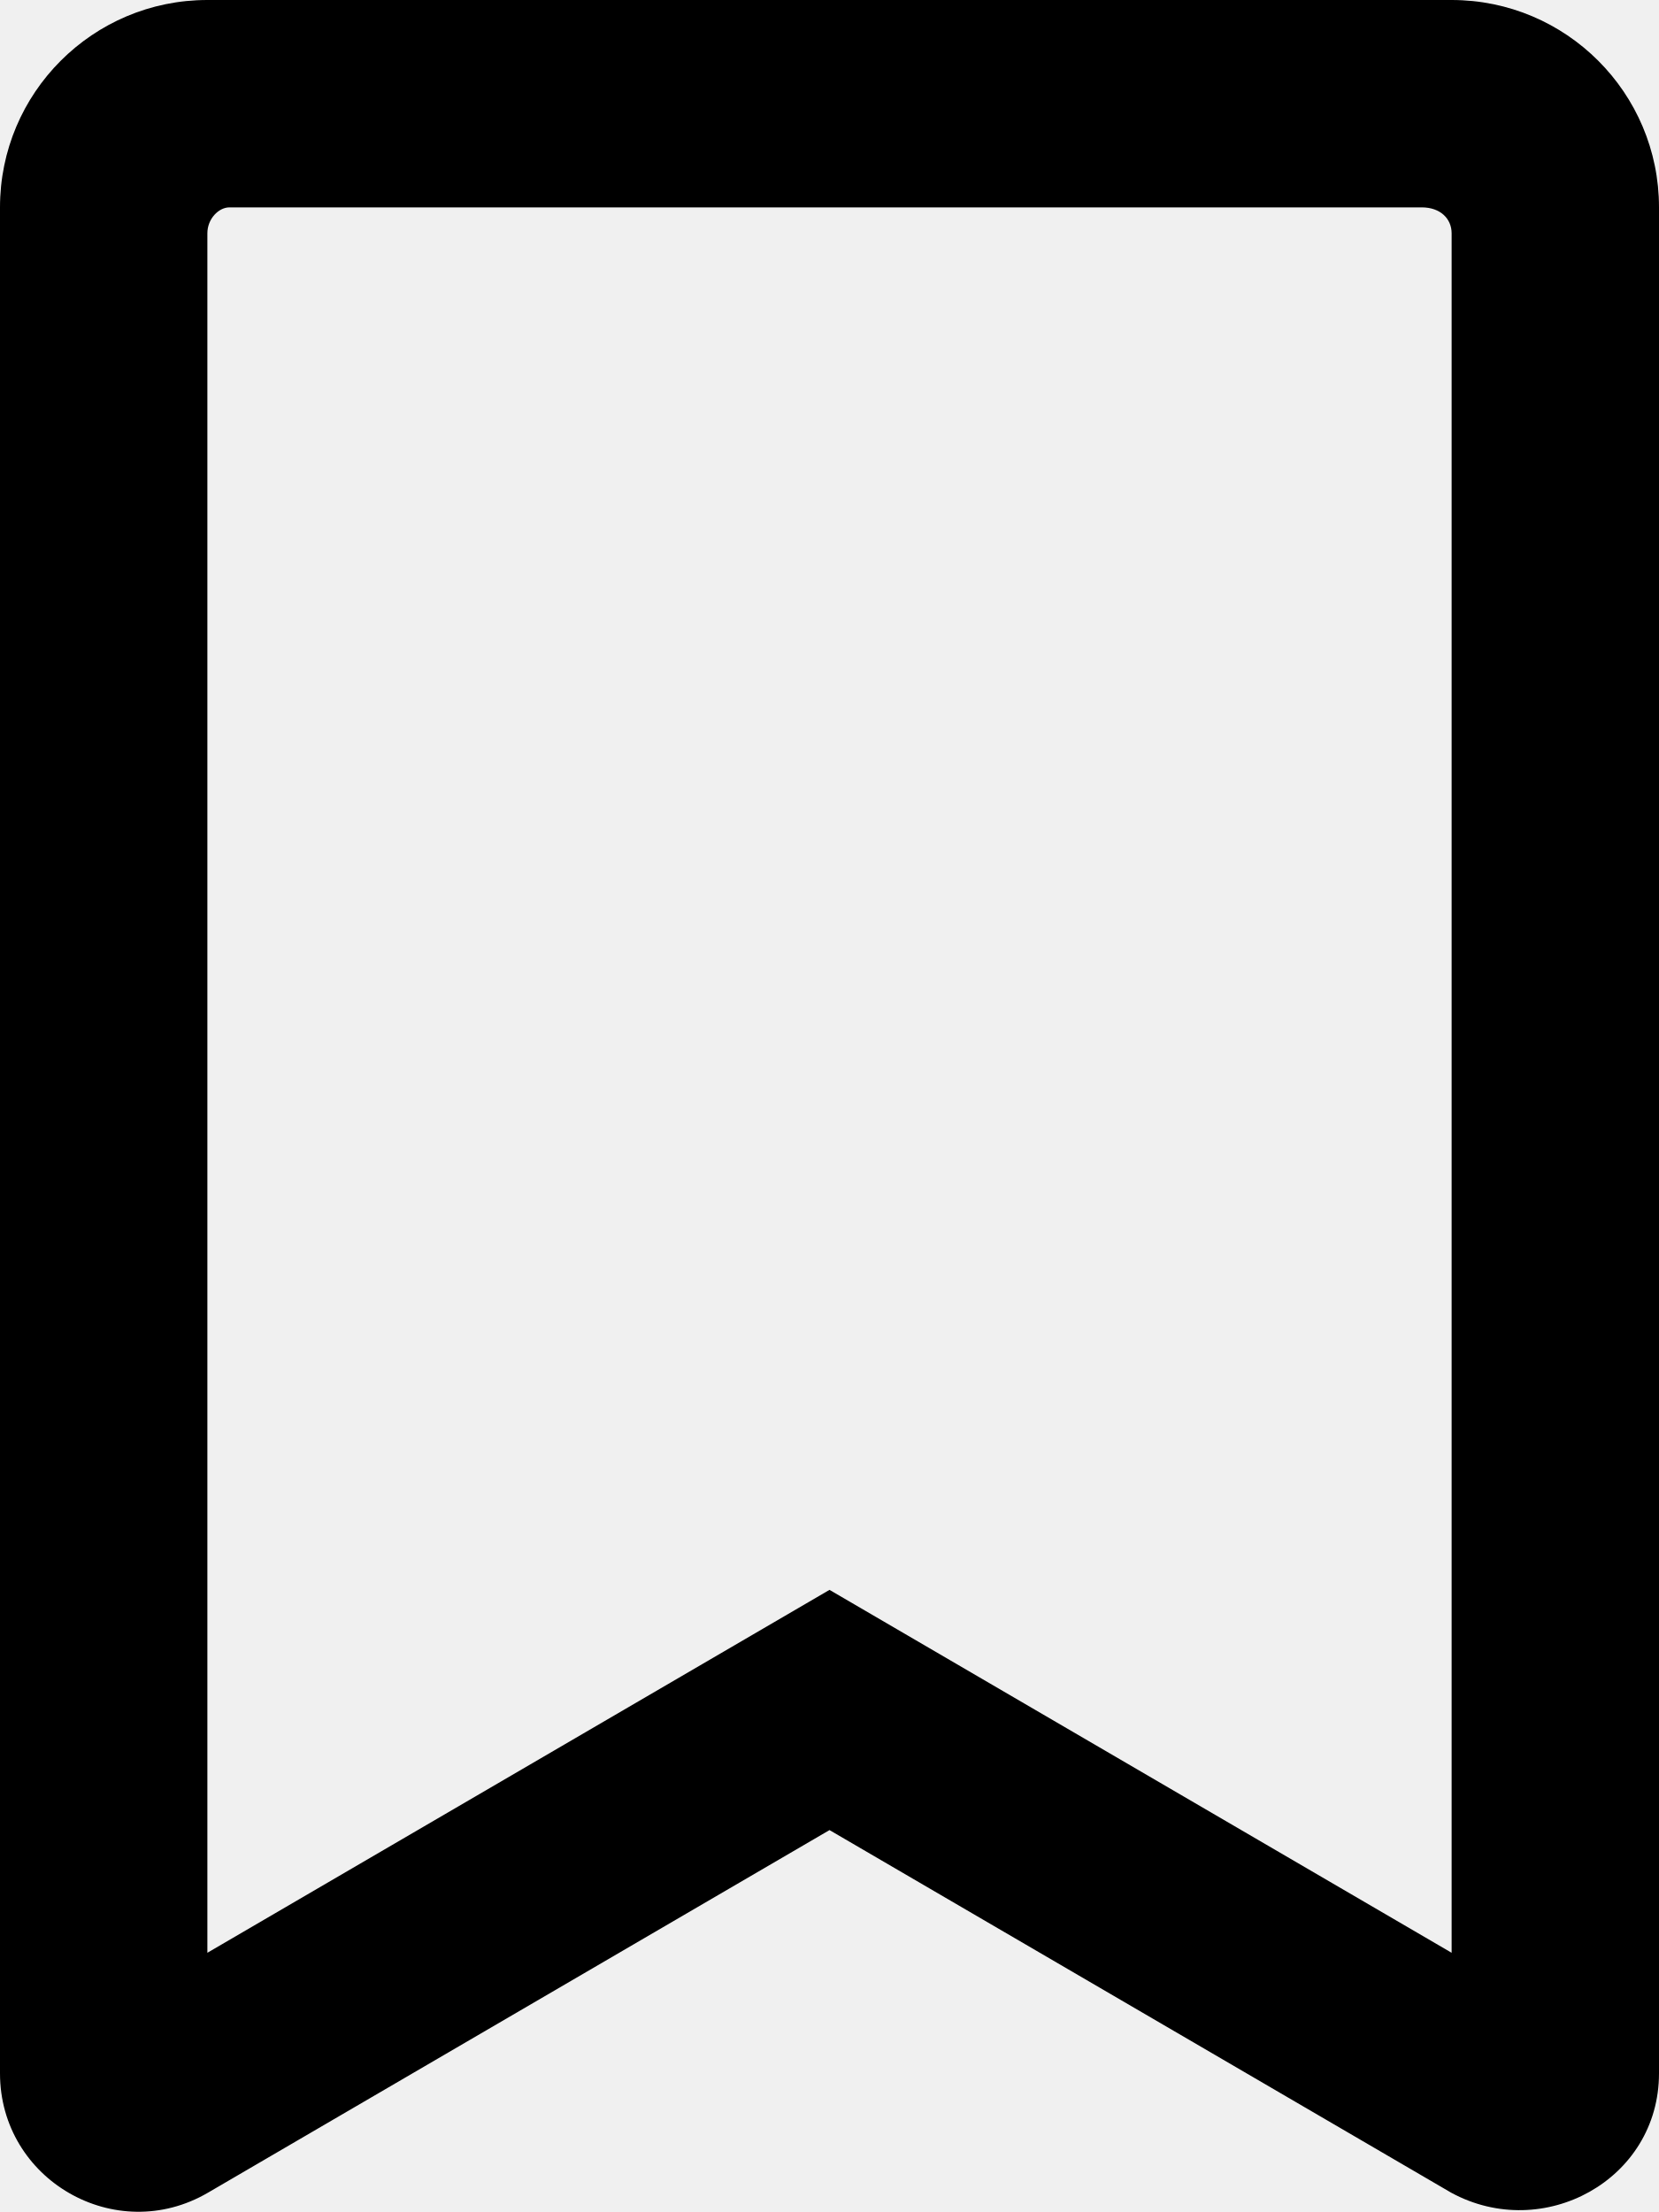
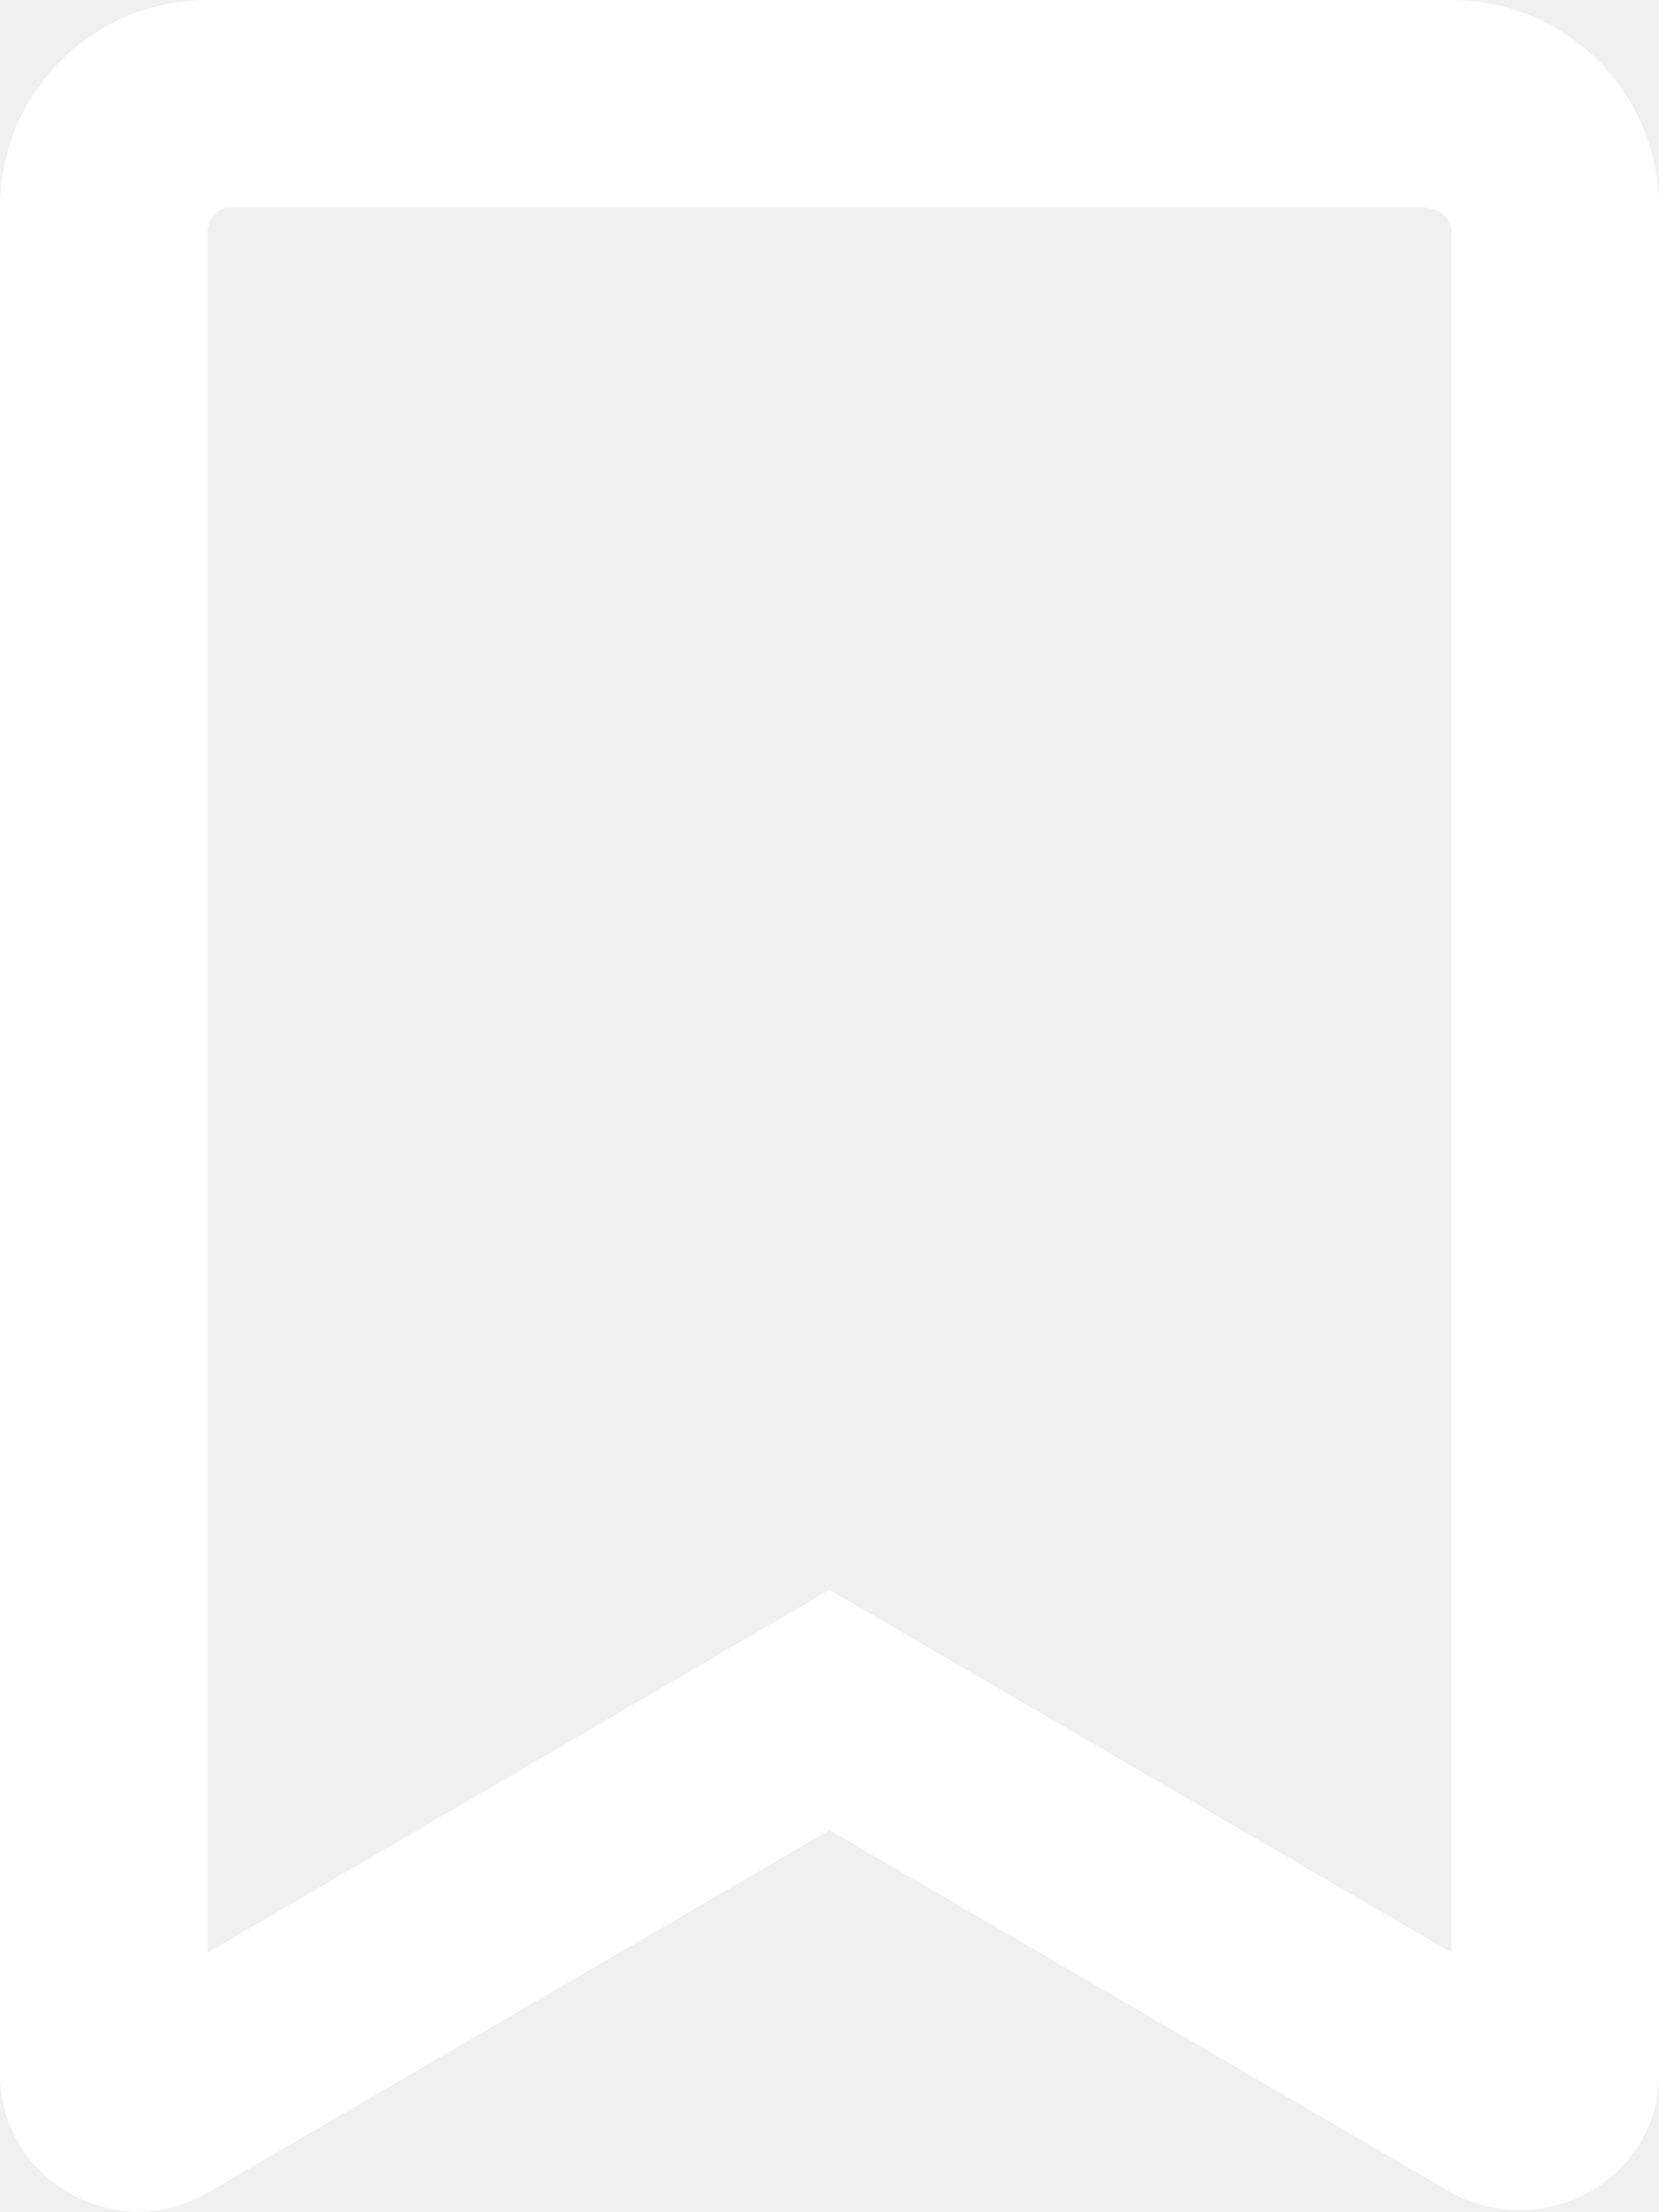
- <svg xmlns="http://www.w3.org/2000/svg" viewBox="0 0 384 512">
-   <path d="M336 0h-288C21.49 0 0 21.49 0 48v431.9c0 24.7 26.79 40.08 48.12 27.64L192 423.6l143.9 83.93C357.2 519.1 384 504.6 384 479.9V48C384 21.49 362.5 0 336 0zM336 452L192 368l-144 84V54C48 50.63 50.63 48 53.1 48h276C333.4 48 336 50.63 336 54V452z" />
+ <svg xmlns="http://www.w3.org/2000/svg" version="1.1" id="Ebene_1" x="0px" y="0px" width="384px" height="512px" viewBox="0 0 384 512" style="enable-background:new 0 0 384 512;" xml:space="preserve">
+   <style type="text/css">
+ 	.st0{fill:#FFFFFF;}
+ </style>
+   <path class="st0" d="M336,0H48C21.5,0,0,21.5,0,48v431.9c0,24.7,26.8,40.1,48.1,27.6L192,423.6l143.9,83.9  c21.3,11.6,48.1-2.9,48.1-27.6V48C384,21.5,362.5,0,336,0z M336,452l-144-84L48,452V54c0-3.4,2.6-6,5.1-6h276c4.3,0,6.9,2.6,6.9,6  V452z" />
</svg>
